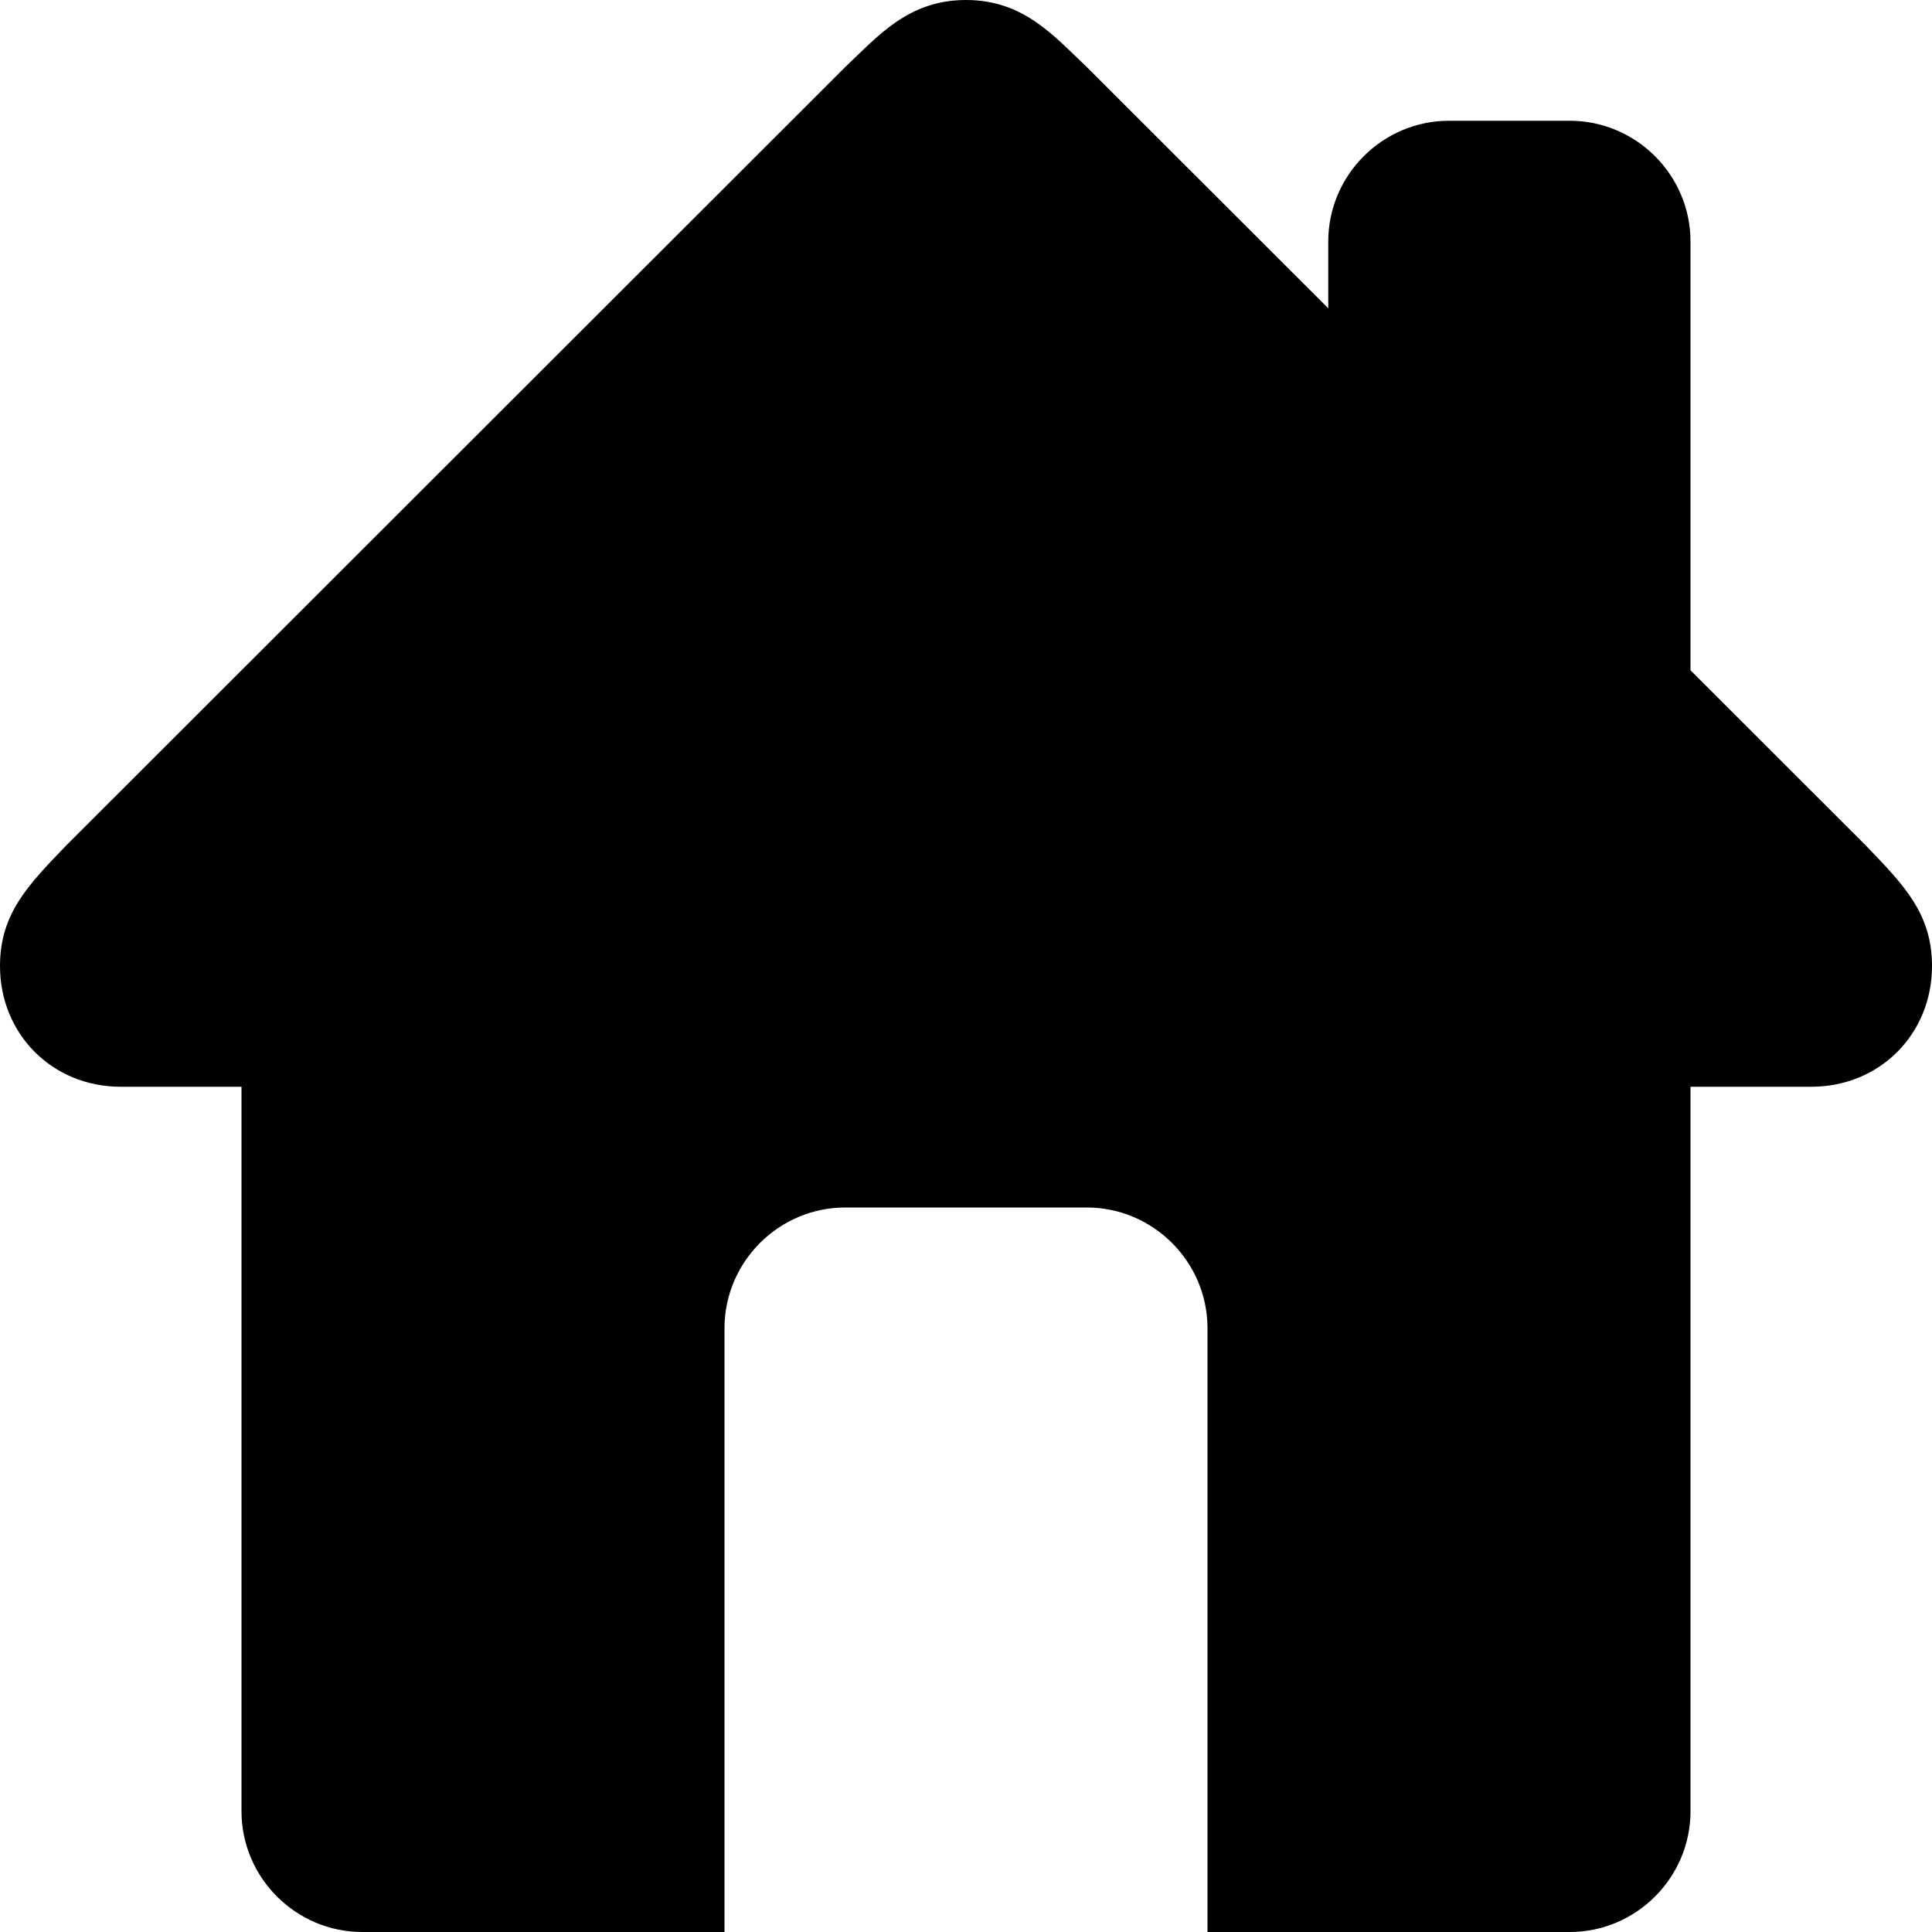
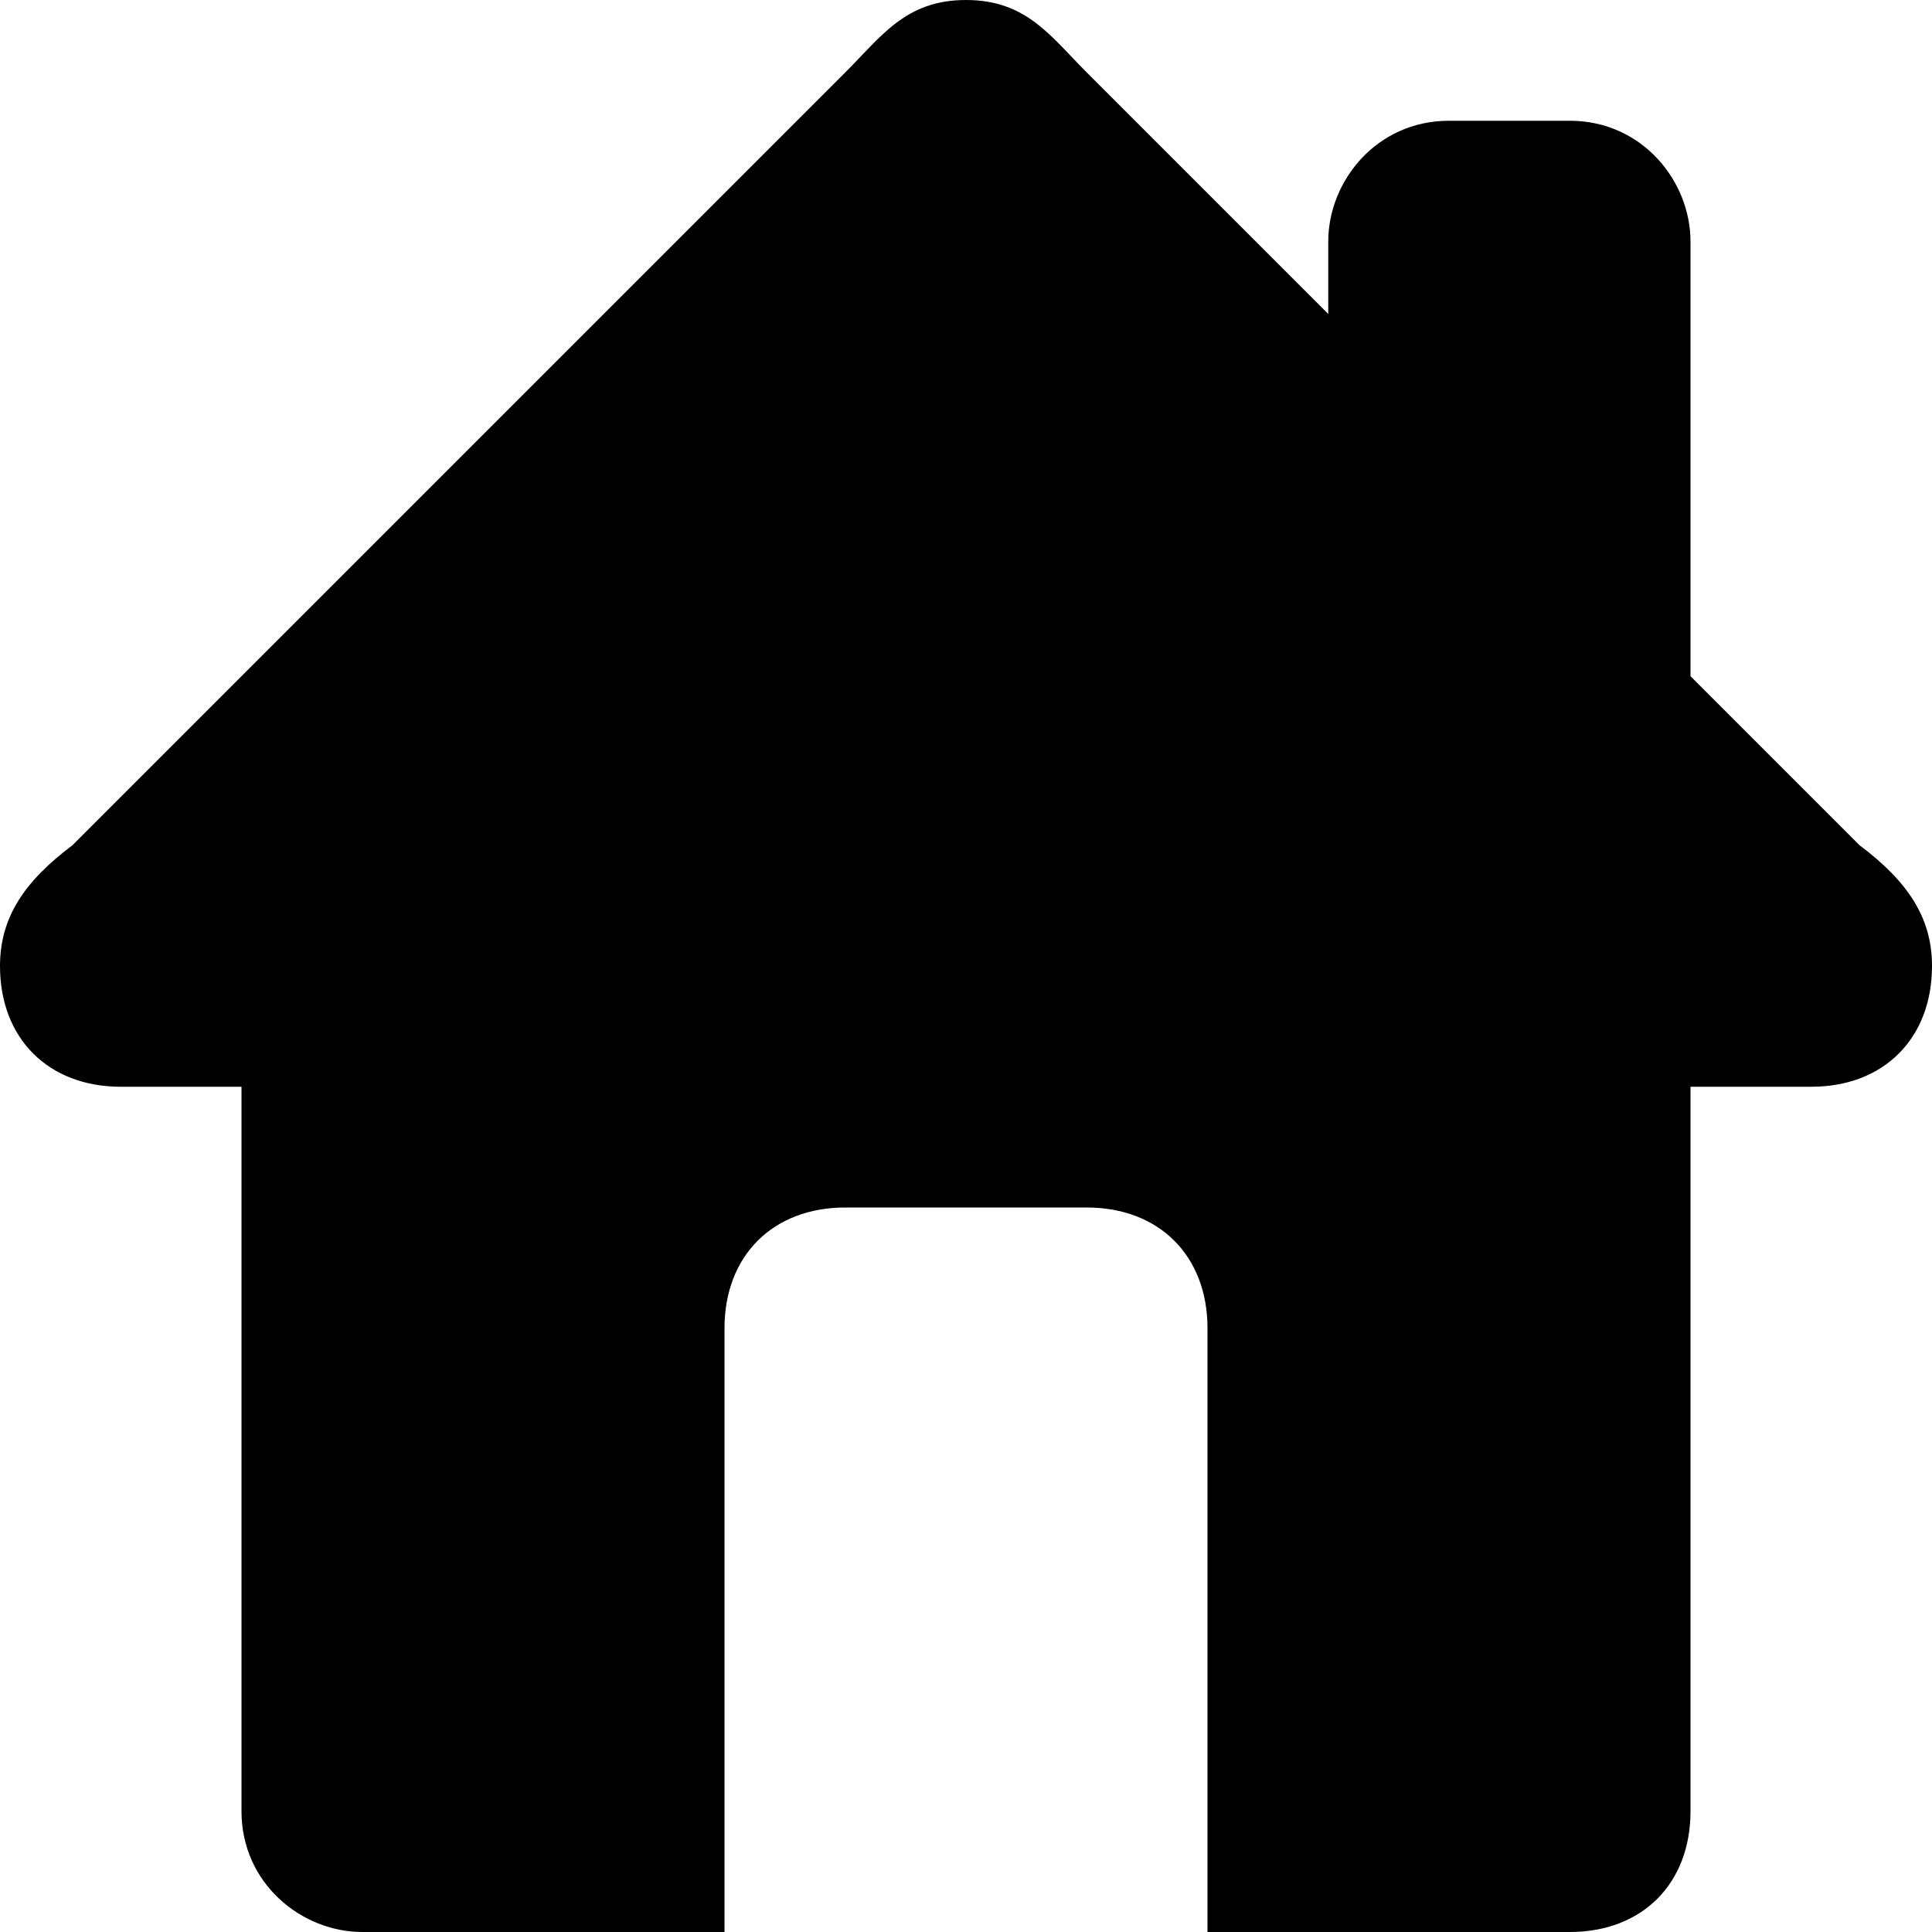
- <svg xmlns="http://www.w3.org/2000/svg" height="16px" id="Layer_1" style="enable-background:new 0 0 16 16;" version="1.1" viewBox="0 0 16 16" width="16px" xml:space="preserve">
-   <path d="M15.45,7L14,5.551V2c0-0.55-0.45-1-1-1h-1c-0.55,0-1,0.45-1,1v0.553L9,0.555C8.727,0.297,8.477,0,8,0S7.273,0.297,7,0.555  L0.55,7C0.238,7.325,0,7.562,0,8c0,0.563,0.432,1,1,1h1v6c0,0.55,0.45,1,1,1h3v-5c0-0.55,0.45-1,1-1h2c0.55,0,1,0.45,1,1v5h3  c0.55,0,1-0.45,1-1V9h1c0.568,0,1-0.437,1-1C16,7.562,15.762,7.325,15.45,7z" />
+ <svg xmlns="http://www.w3.org/2000/svg" version="1.1" id="Layer_1" x="0px" y="0px" viewBox="0 0 16 16" style="enable-background:new 0 0 16 16;" xml:space="preserve">
+   <path d="M15.4,7L14,5.6V2c0-0.5-0.4-1-1-1h-1c-0.6,0-1,0.5-1,1v0.6l-2-2C8.7,0.3,8.5,0,8,0S7.3,0.3,7,0.6L0.6,7C0.2,7.3,0,7.6,0,8  c0,0.6,0.4,1,1,1h1v6c0,0.6,0.5,1,1,1h3v-5c0-0.6,0.4-1,1-1h2c0.6,0,1,0.4,1,1v5h3c0.6,0,1-0.4,1-1V9h1c0.6,0,1-0.4,1-1  C16,7.6,15.8,7.3,15.4,7z" />
</svg>
